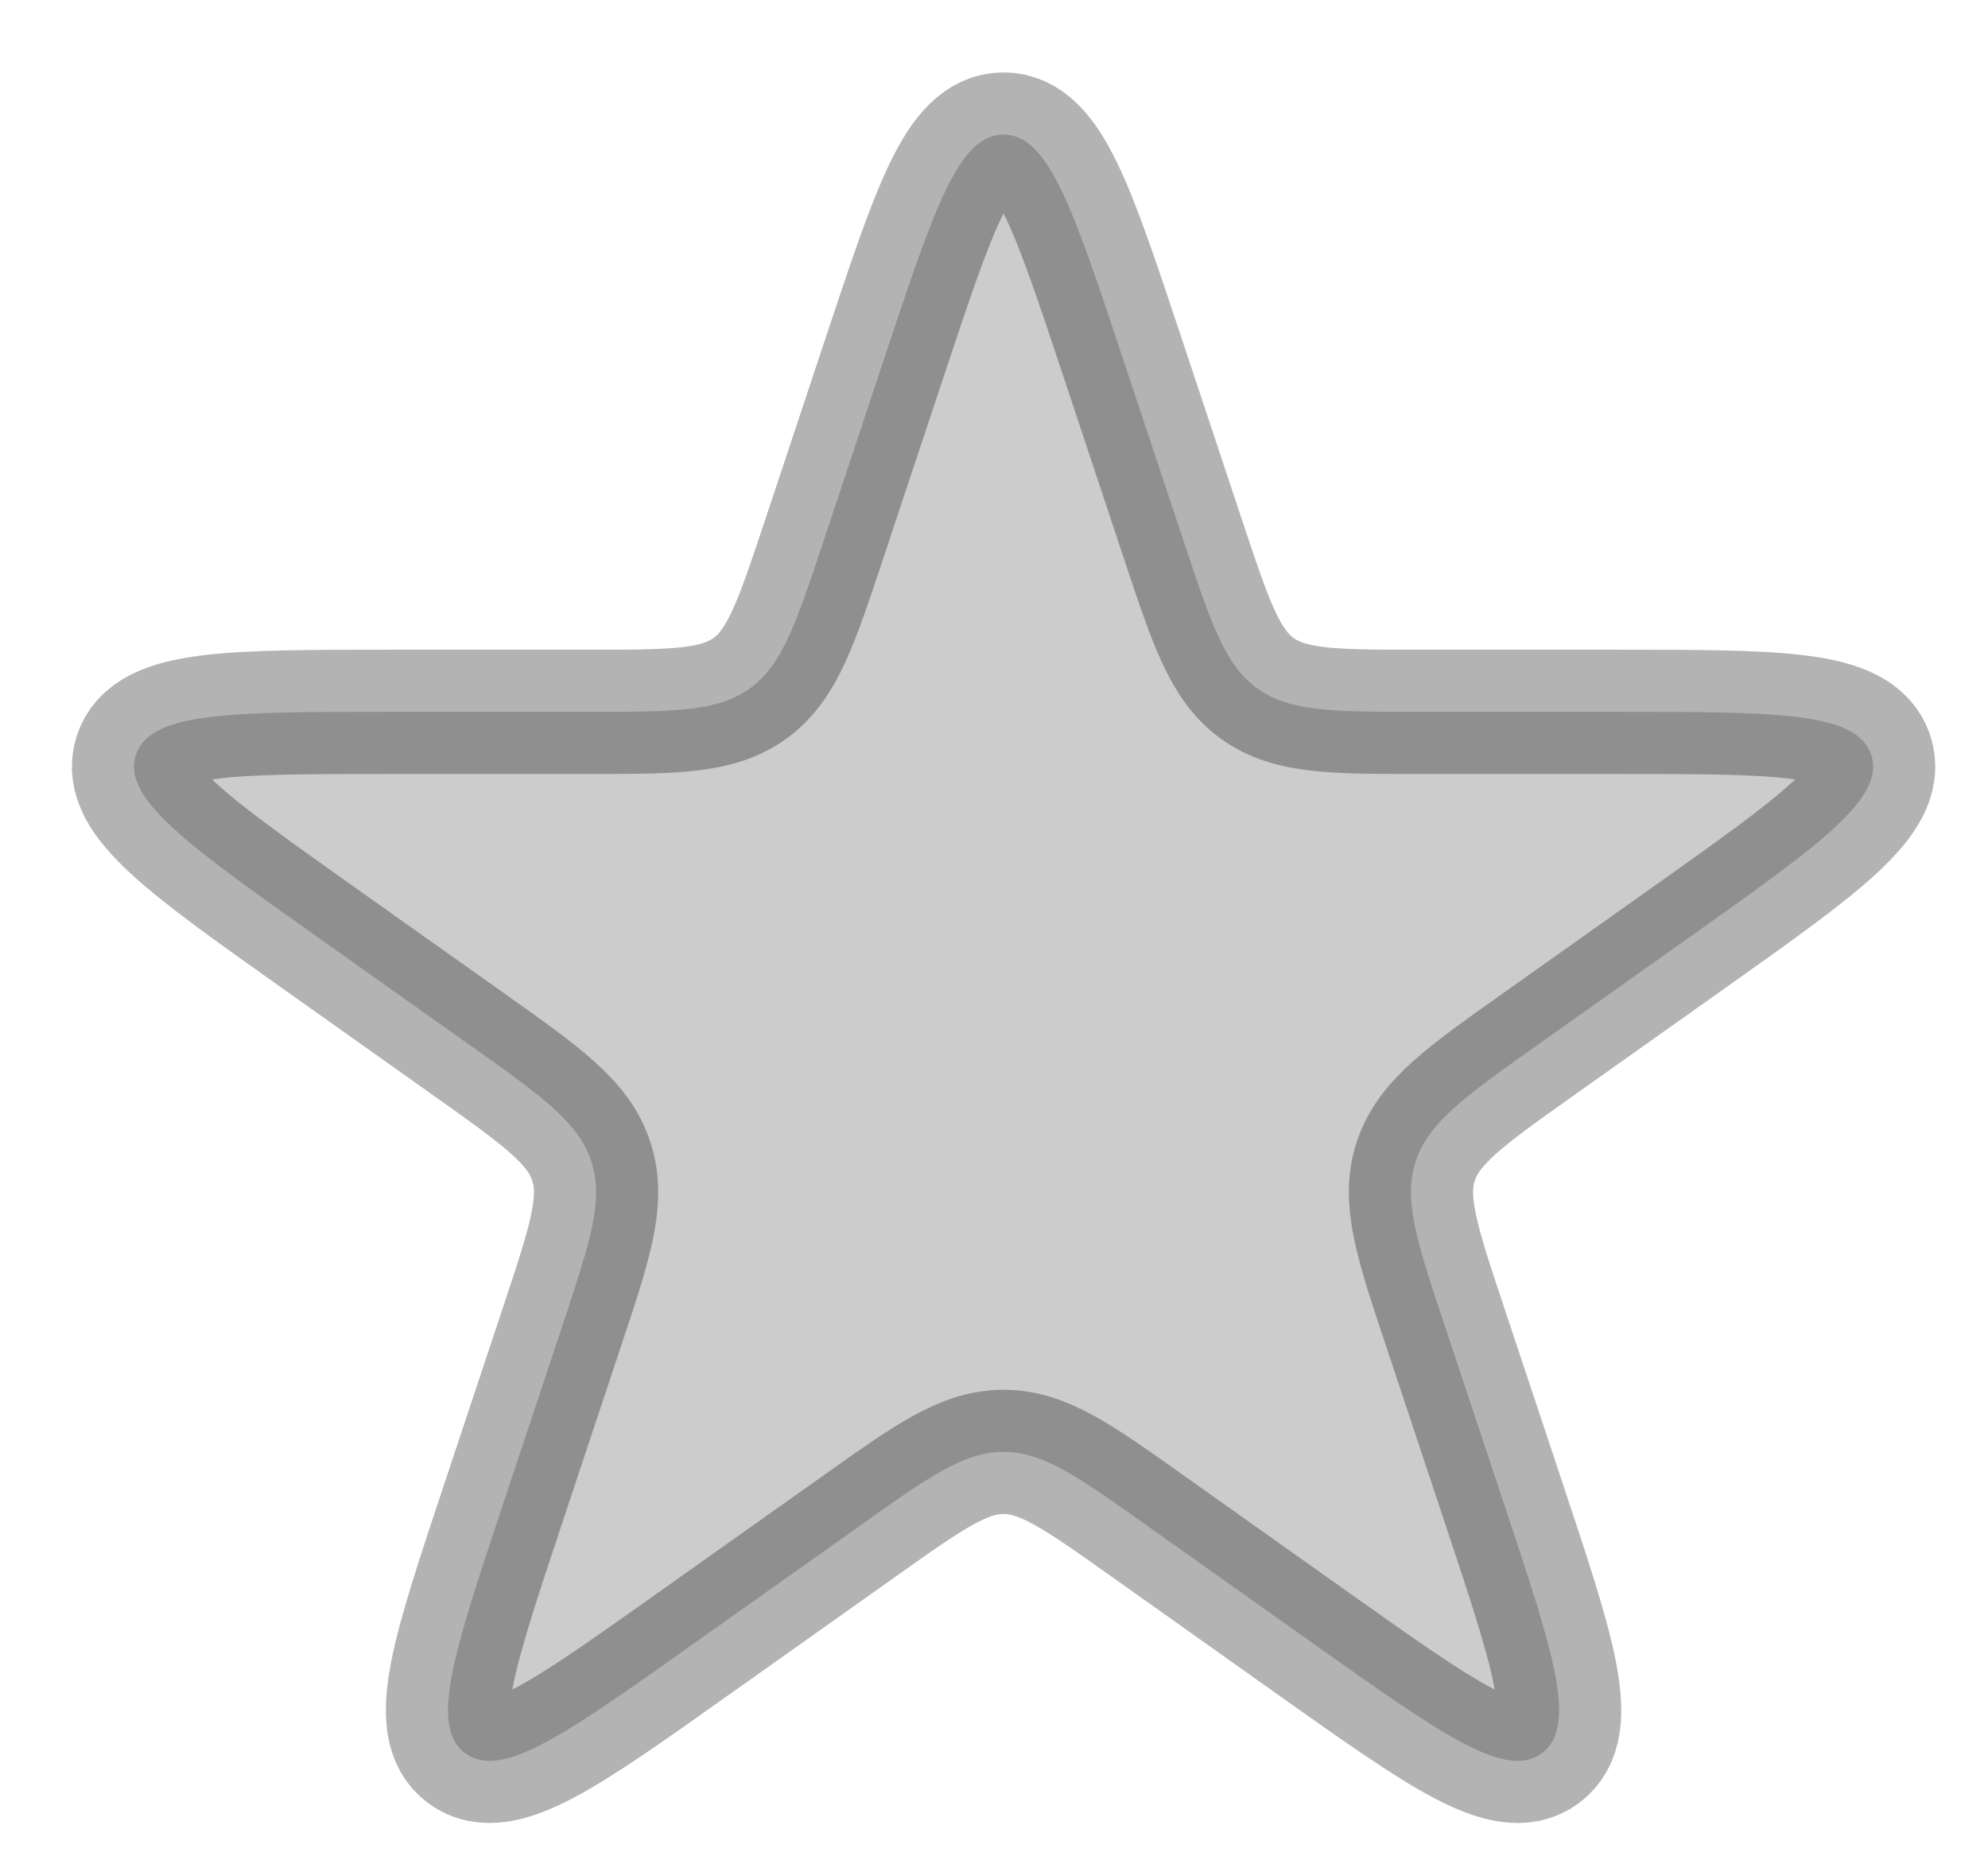
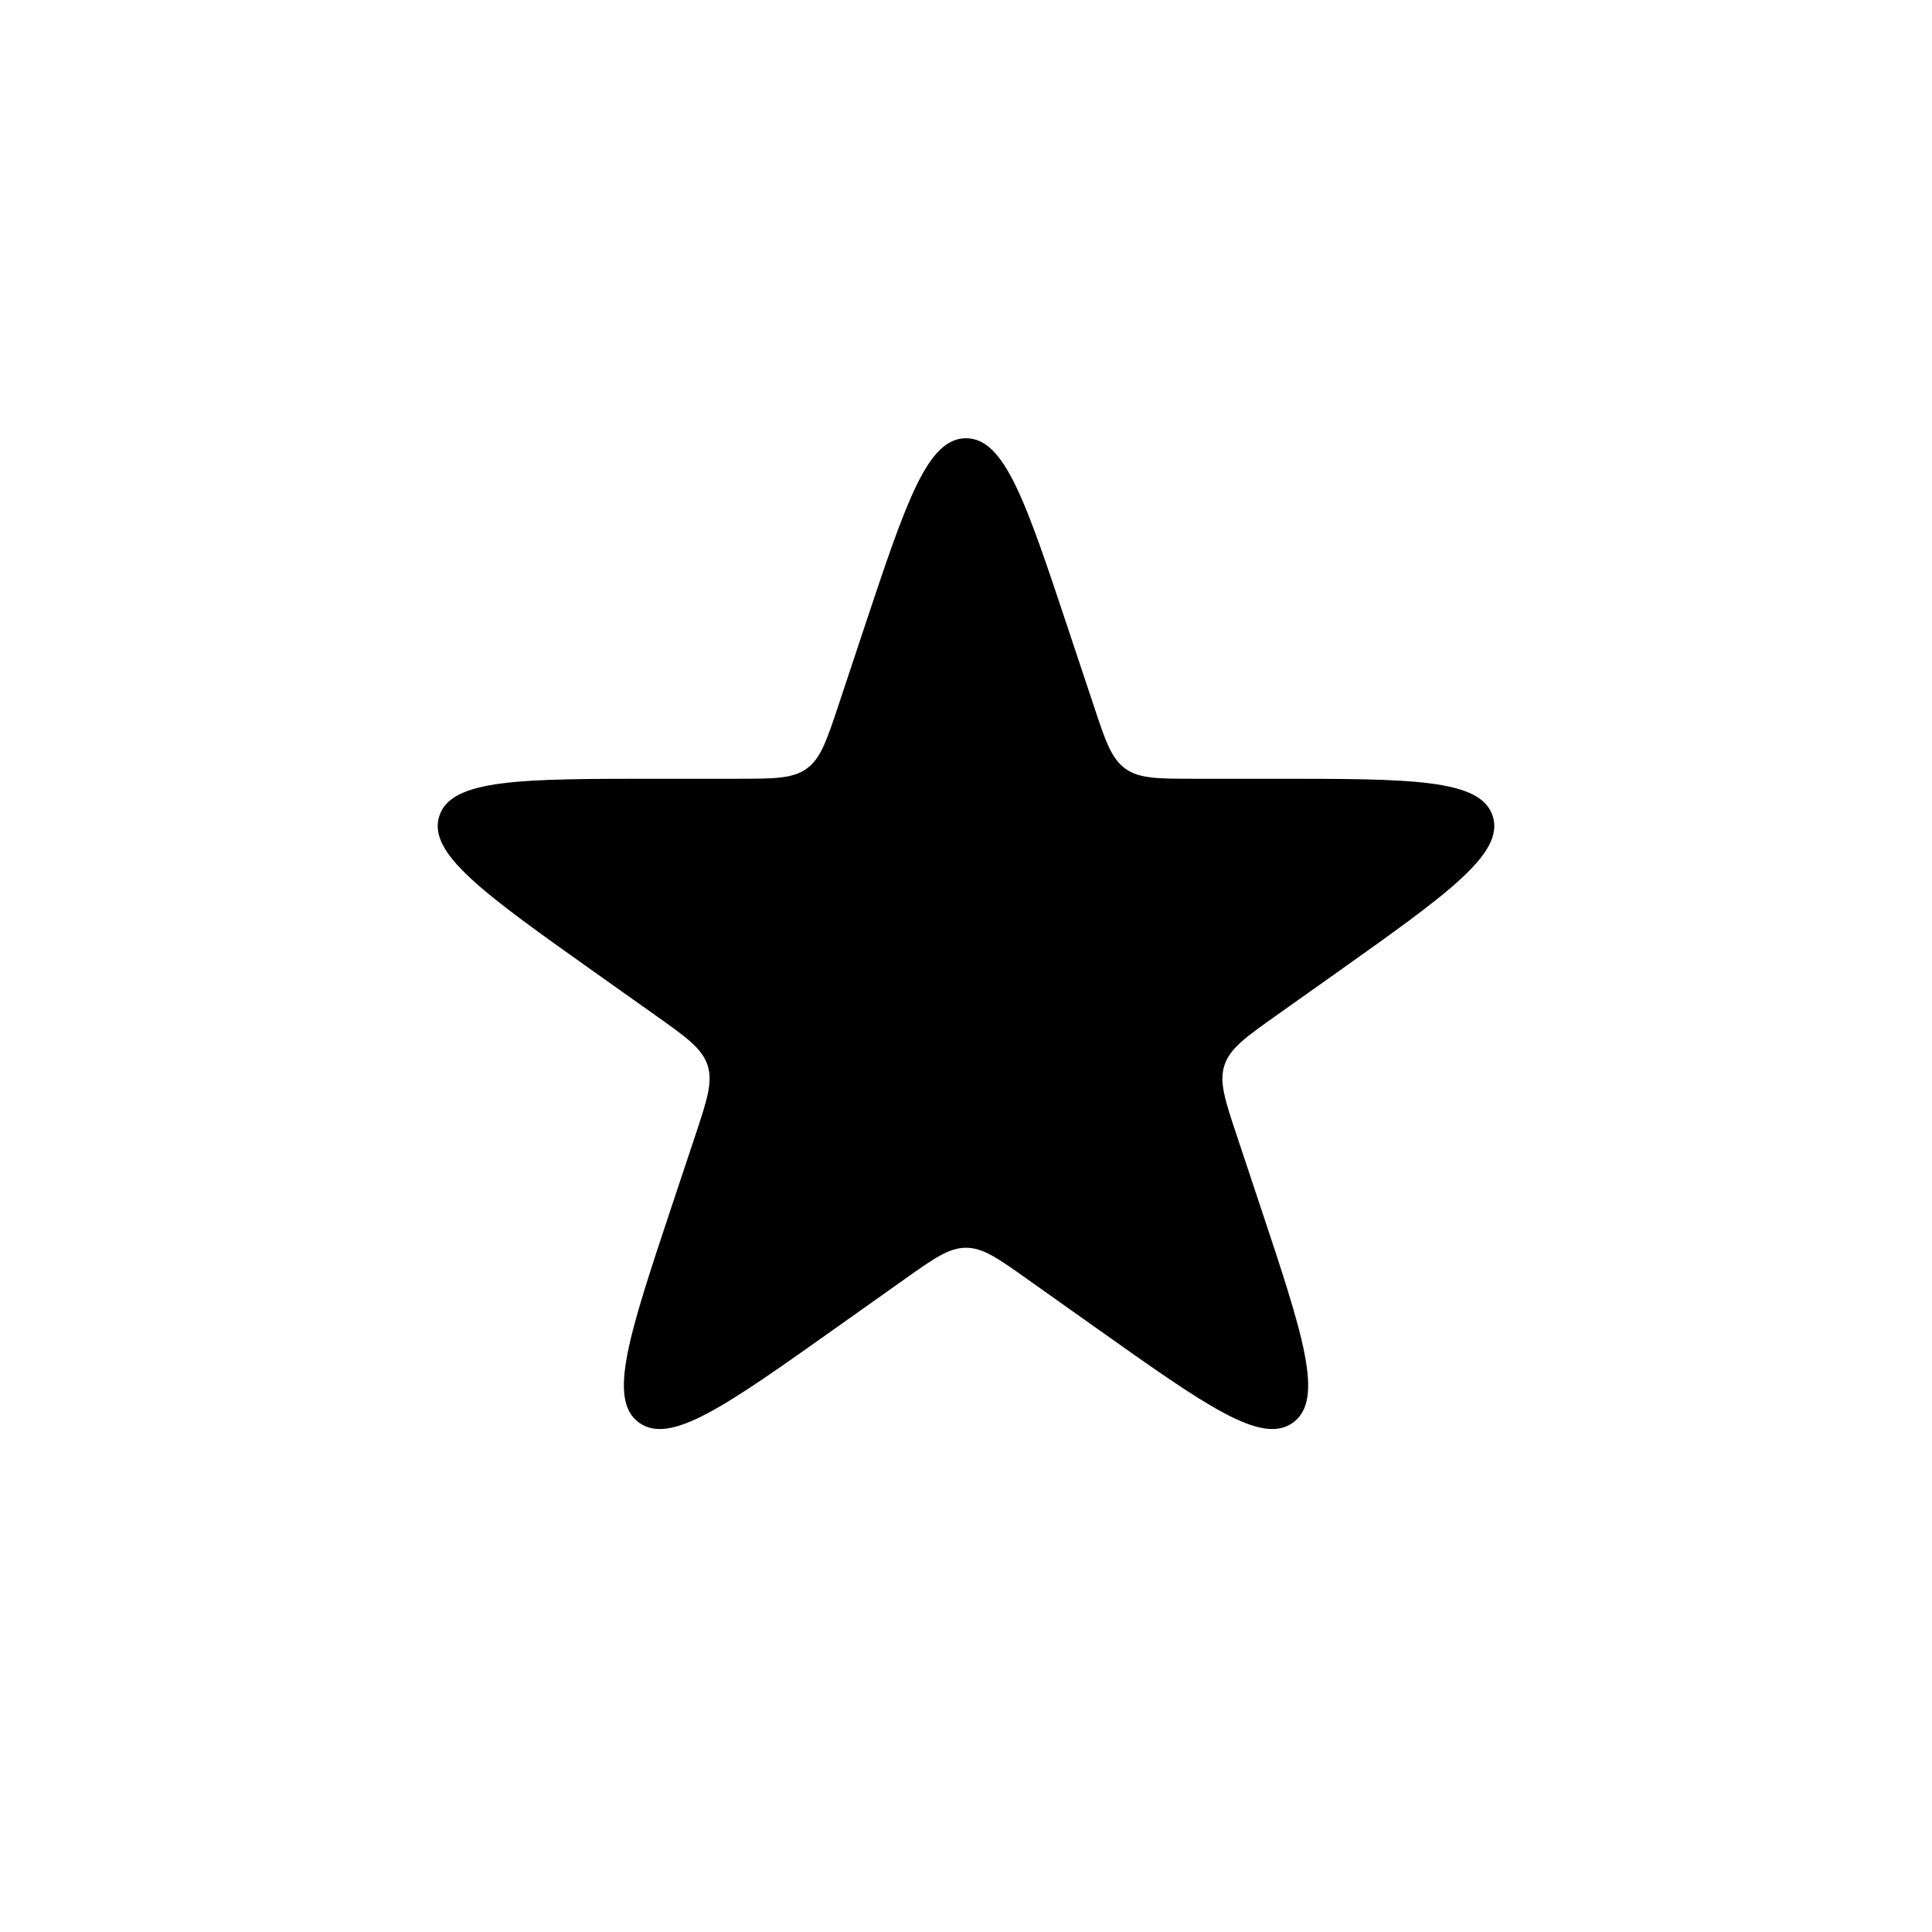
- <svg xmlns="http://www.w3.org/2000/svg" width="16" height="15" viewBox="0 0 16 15" fill="none">
-   <path d="M7.128 2.851C7.52 1.673 7.716 1.083 8.077 1.083C8.437 1.083 8.634 1.673 9.026 2.851L9.528 4.361C9.748 5.021 9.858 5.352 10.12 5.541C10.382 5.729 10.73 5.729 11.426 5.729H13.016C14.305 5.729 14.95 5.729 15.061 6.078C15.172 6.426 14.646 6.799 13.594 7.545L12.37 8.413C11.788 8.826 11.497 9.033 11.394 9.347C11.292 9.66 11.404 9.999 11.63 10.676L12.104 12.101C12.502 13.296 12.701 13.894 12.409 14.11C12.118 14.326 11.604 13.961 10.576 13.232L9.234 12.28C8.675 11.883 8.396 11.685 8.077 11.685C7.758 11.685 7.479 11.883 6.92 12.28L5.577 13.232C4.55 13.961 4.036 14.326 3.744 14.11C3.453 13.894 3.652 13.296 4.05 12.101L4.524 10.676C4.749 9.999 4.862 9.66 4.759 9.347C4.657 9.033 4.366 8.826 3.784 8.413L2.56 7.545C1.508 6.799 0.982 6.426 1.093 6.078C1.204 5.729 1.848 5.729 3.138 5.729H4.728C5.424 5.729 5.772 5.729 6.034 5.541C6.296 5.352 6.406 5.021 6.626 4.361L7.128 2.851Z" fill-opacity="0.2" stroke-opacity="0.3" fill="currentColor" stroke="currentColor" />
+ <svg xmlns="http://www.w3.org/2000/svg" viewBox="0 0 36 36" fill="none">
+   <path d="M16.102 11.701C16.887 9.344 17.279 8.166 18 8.166C18.721 8.166 19.113 9.344 19.898 11.701L20.378 13.143C20.597 13.803 20.707 14.134 20.969 14.323C21.231 14.511 21.579 14.511 22.275 14.511H23.724C26.303 14.511 27.593 14.511 27.815 15.208C28.037 15.904 26.985 16.65 24.881 18.143L23.792 18.915C23.21 19.328 22.919 19.535 22.816 19.848C22.713 20.162 22.826 20.501 23.052 21.178L23.487 22.486C24.283 24.878 24.681 26.073 24.098 26.505C23.515 26.936 22.488 26.207 20.432 24.749L19.157 23.845C18.598 23.448 18.319 23.25 18 23.25C17.681 23.25 17.402 23.448 16.843 23.845L15.568 24.749C13.512 26.207 12.485 26.936 11.902 26.505C11.32 26.073 11.718 24.878 12.513 22.486L12.949 21.178C13.174 20.501 13.287 20.162 13.184 19.848C13.082 19.535 12.79 19.328 12.208 18.915L11.119 18.143C9.015 16.65 7.963 15.904 8.185 15.208C8.407 14.511 9.697 14.511 12.276 14.511H13.725C14.421 14.511 14.769 14.511 15.031 14.323C15.293 14.134 15.403 13.803 15.623 13.143L16.102 11.701Z" fill="currentColor" />
</svg>
